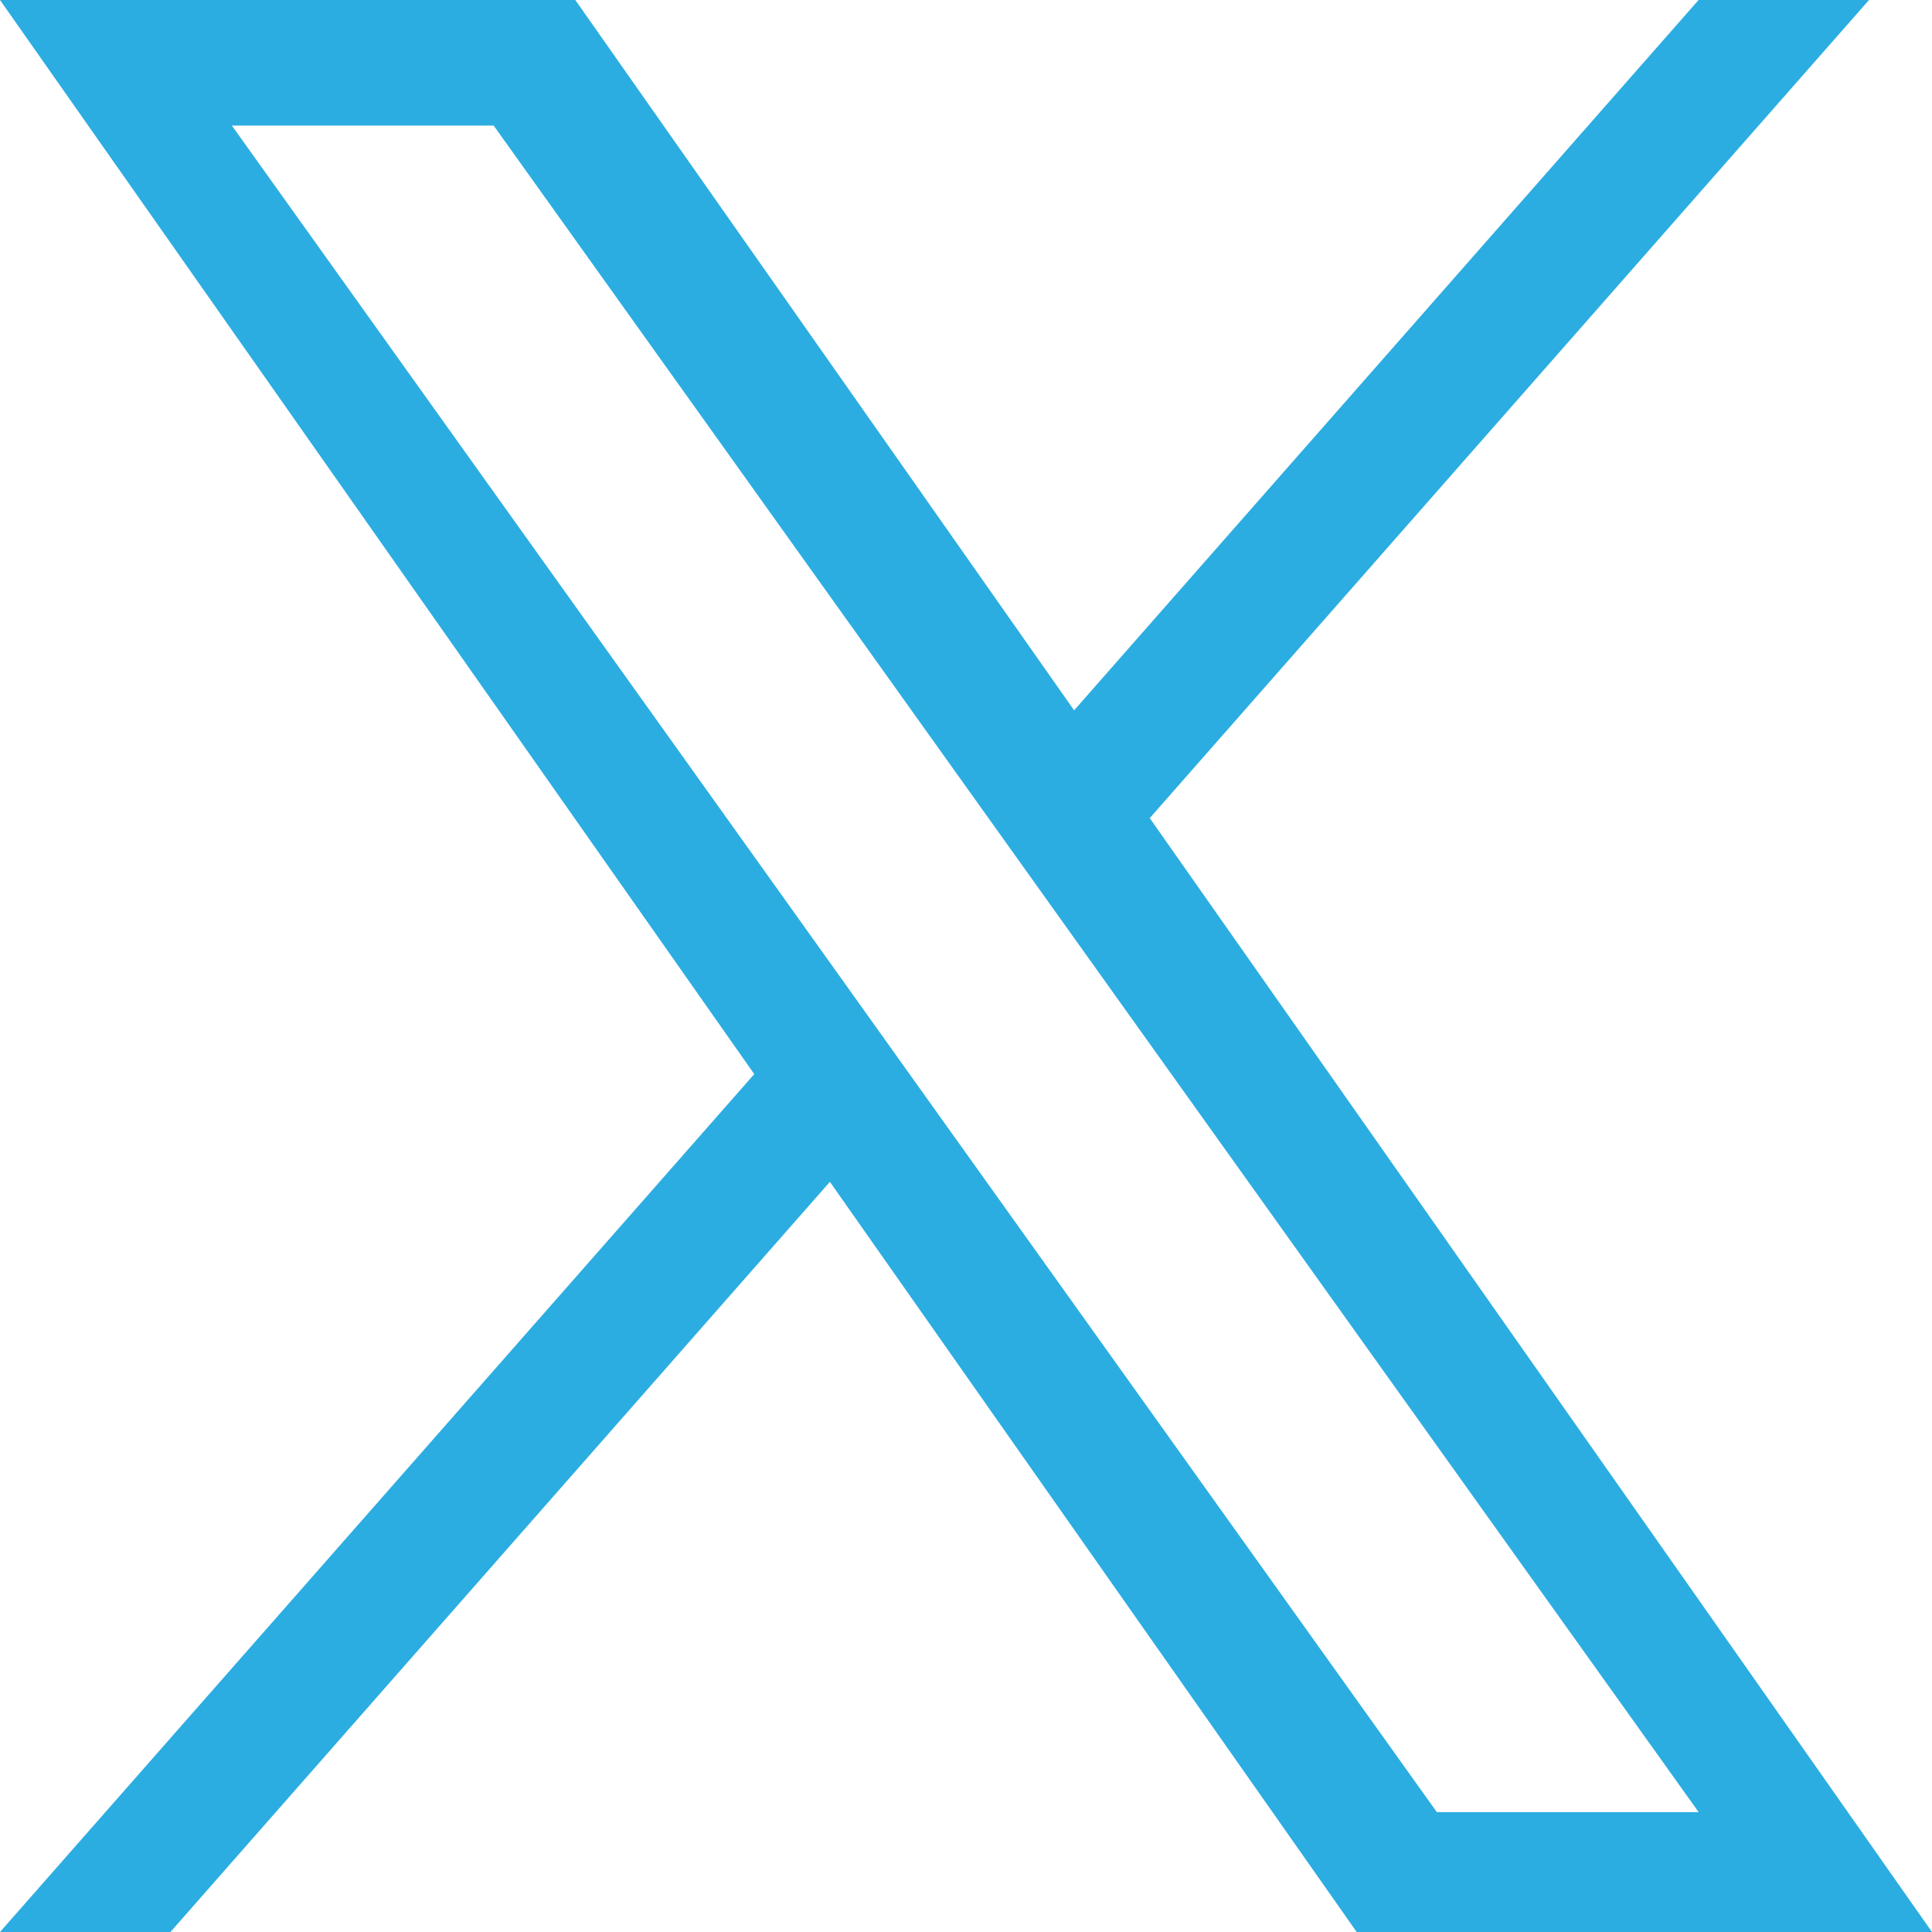
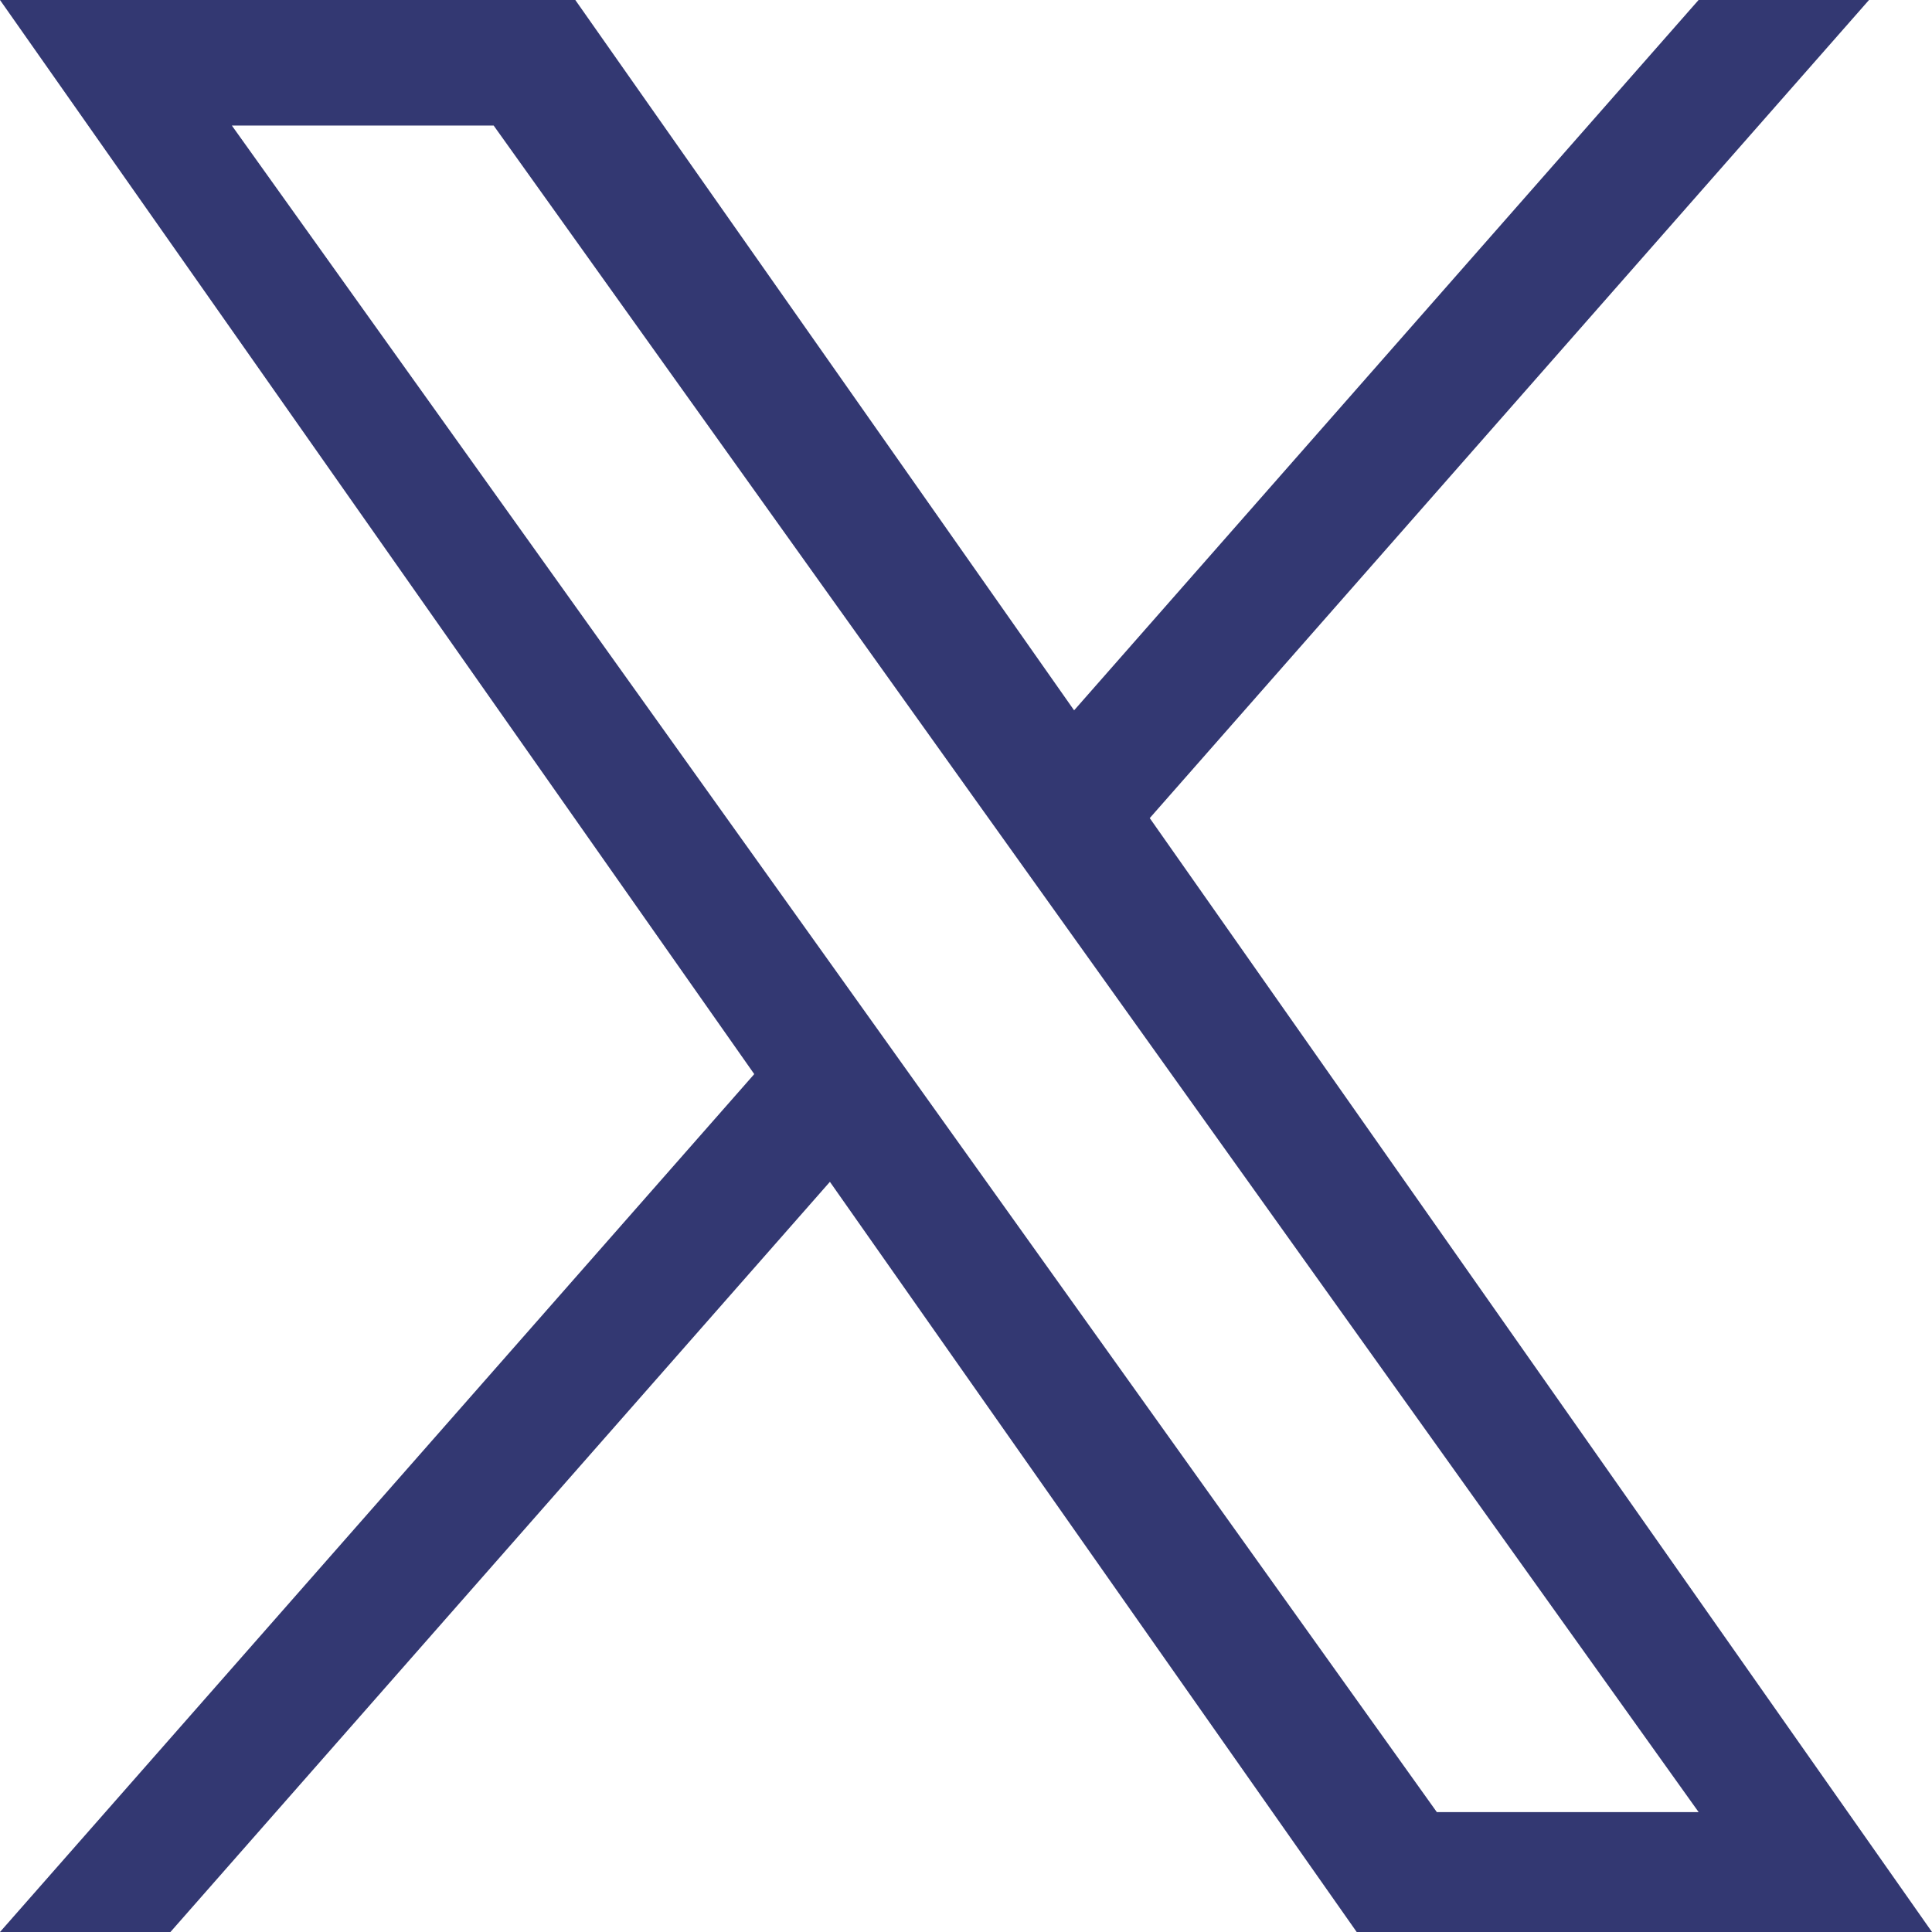
<svg xmlns="http://www.w3.org/2000/svg" width="45" height="45" viewBox="0 0 45 45" fill="none">
-   <path d="M26.781 19.054L43.533 0H39.563L25.018 16.545L13.4 0H0L17.568 25.018L0 45H3.97L19.33 27.527L31.6 45H45L26.779 19.054H26.781ZM21.343 25.239L19.564 22.747L5.4 2.924H11.498L22.928 18.922L24.708 21.413L39.565 42.208H33.467L21.343 25.239Z" fill="#2BADE2" />
+   <path d="M26.781 19.054L43.533 0H39.563L25.018 16.545L13.4 0H0L17.568 25.018L0 45H3.97L19.33 27.527L31.6 45H45L26.779 19.054H26.781ZM21.343 25.239L19.564 22.747L5.4 2.924H11.498L22.928 18.922L24.708 21.413L39.565 42.208H33.467L21.343 25.239Z" fill="#333872" />
</svg>
